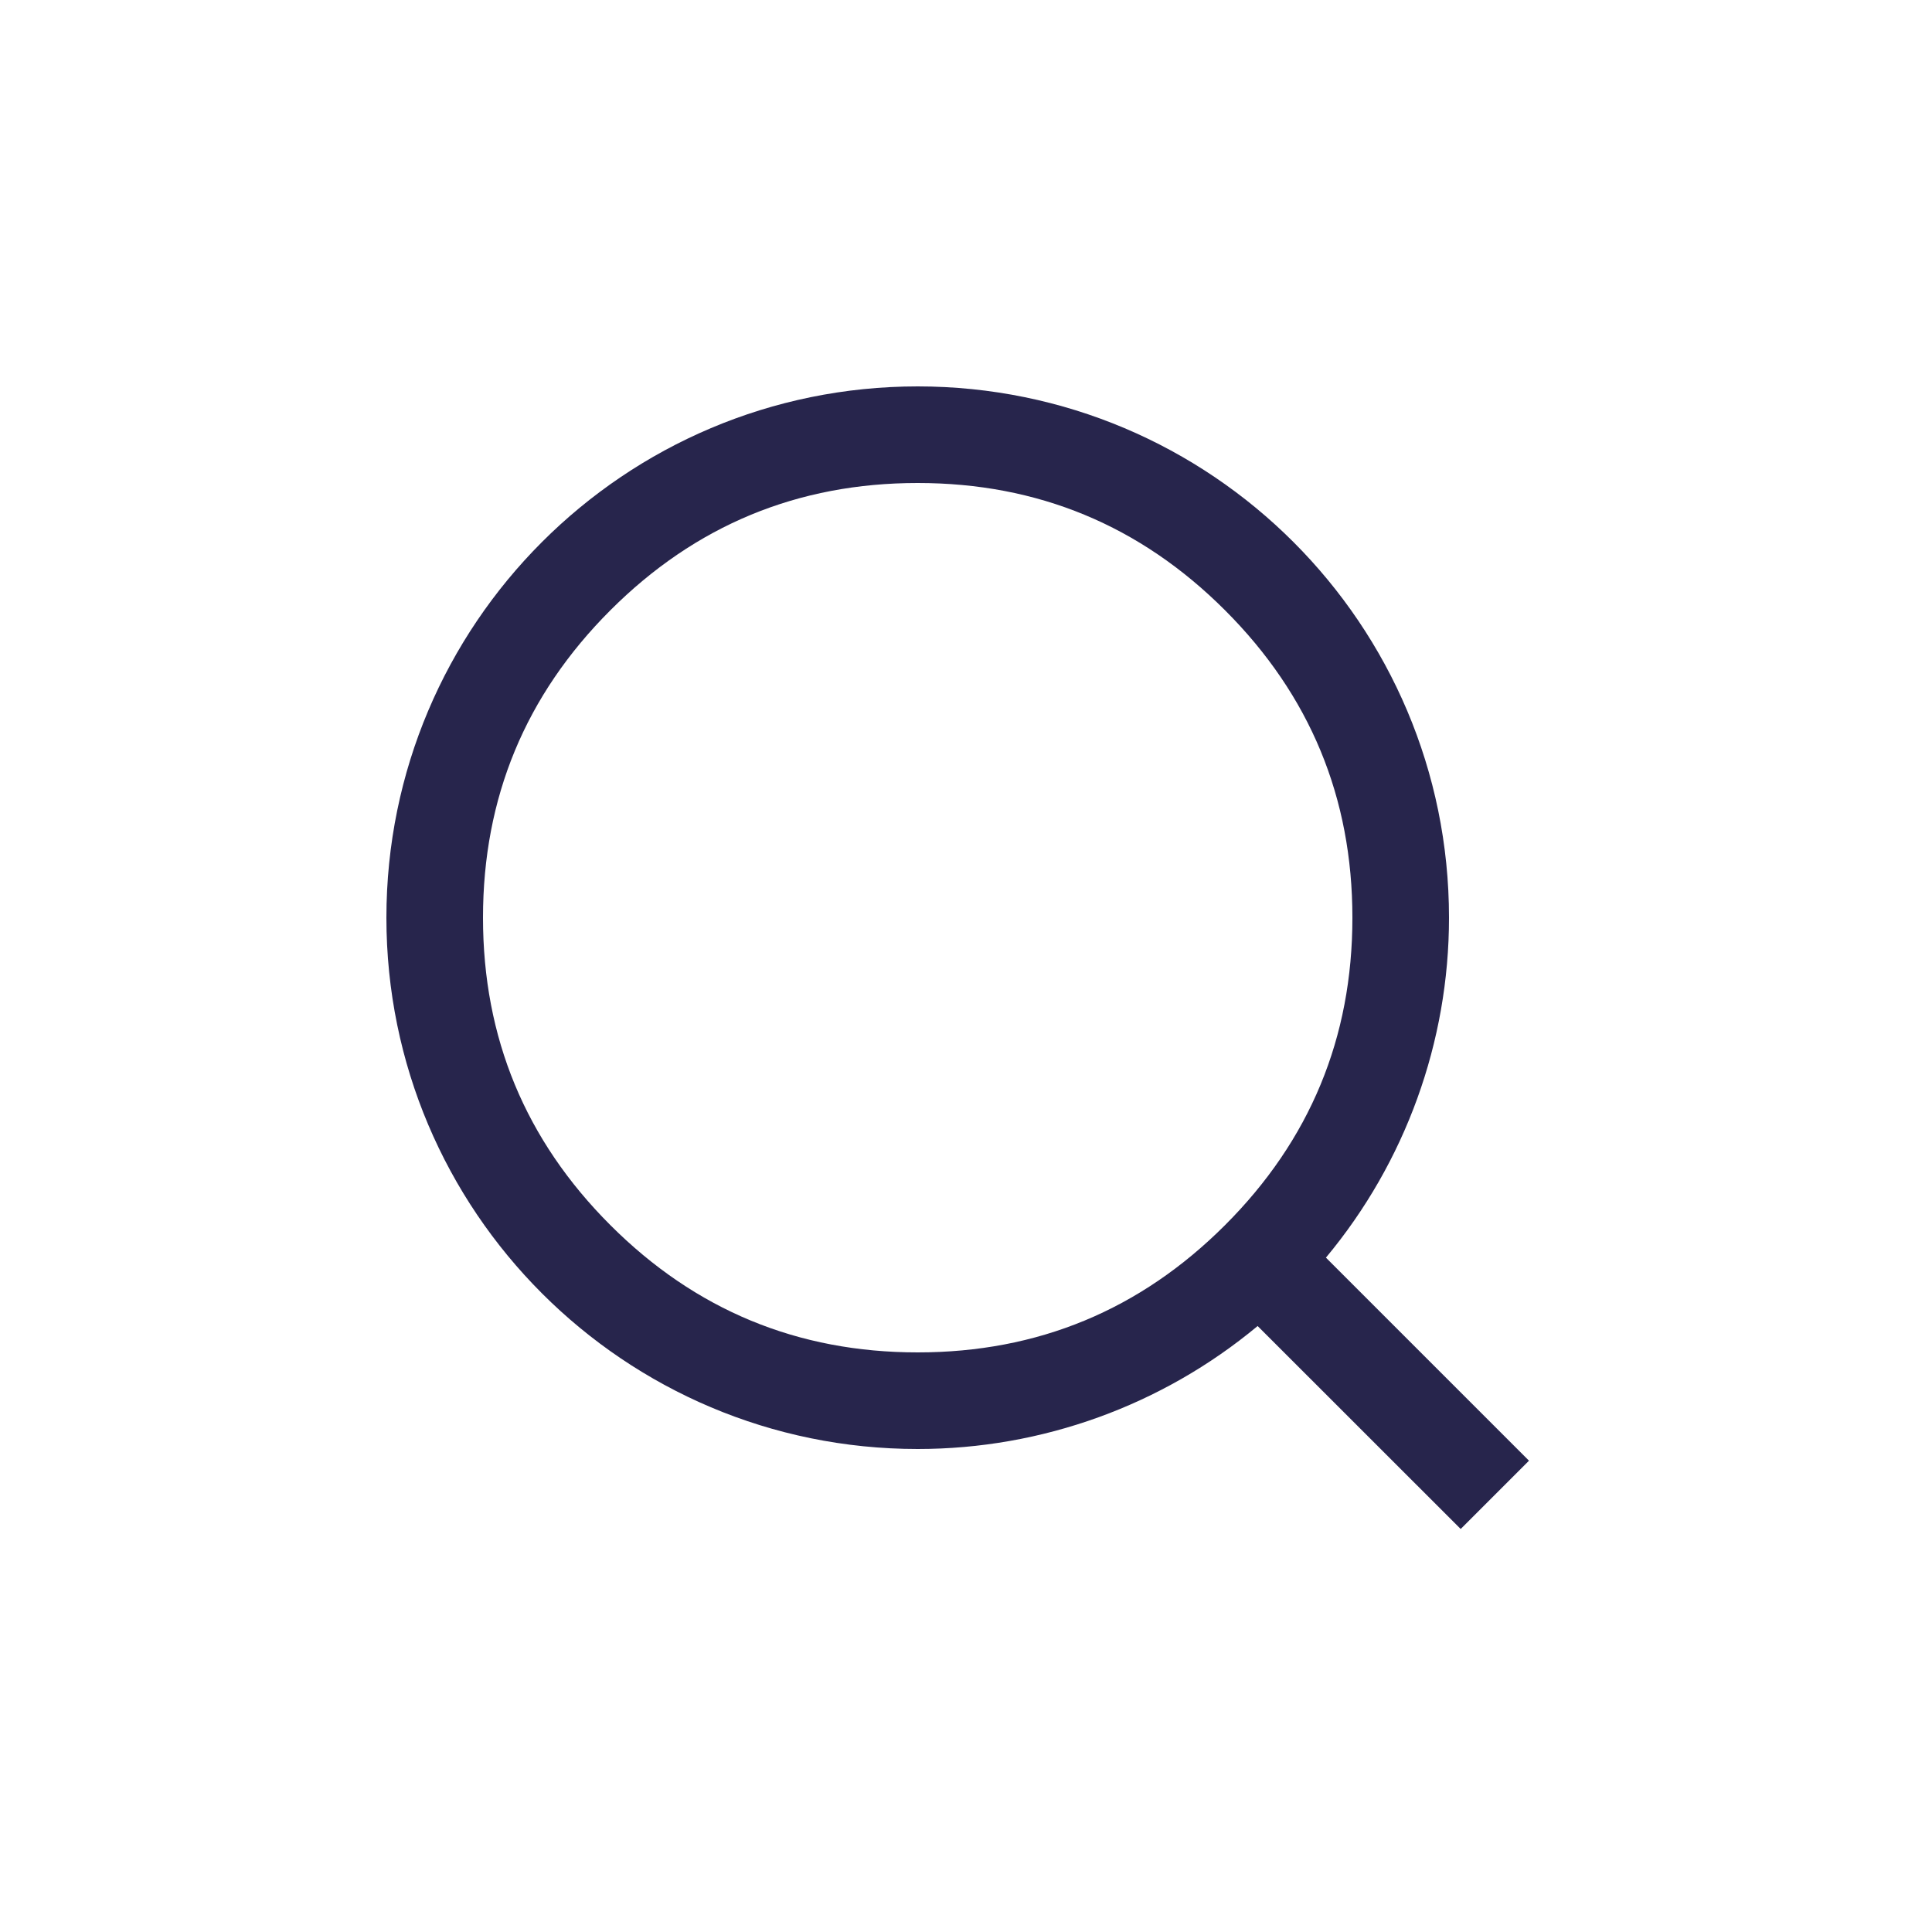
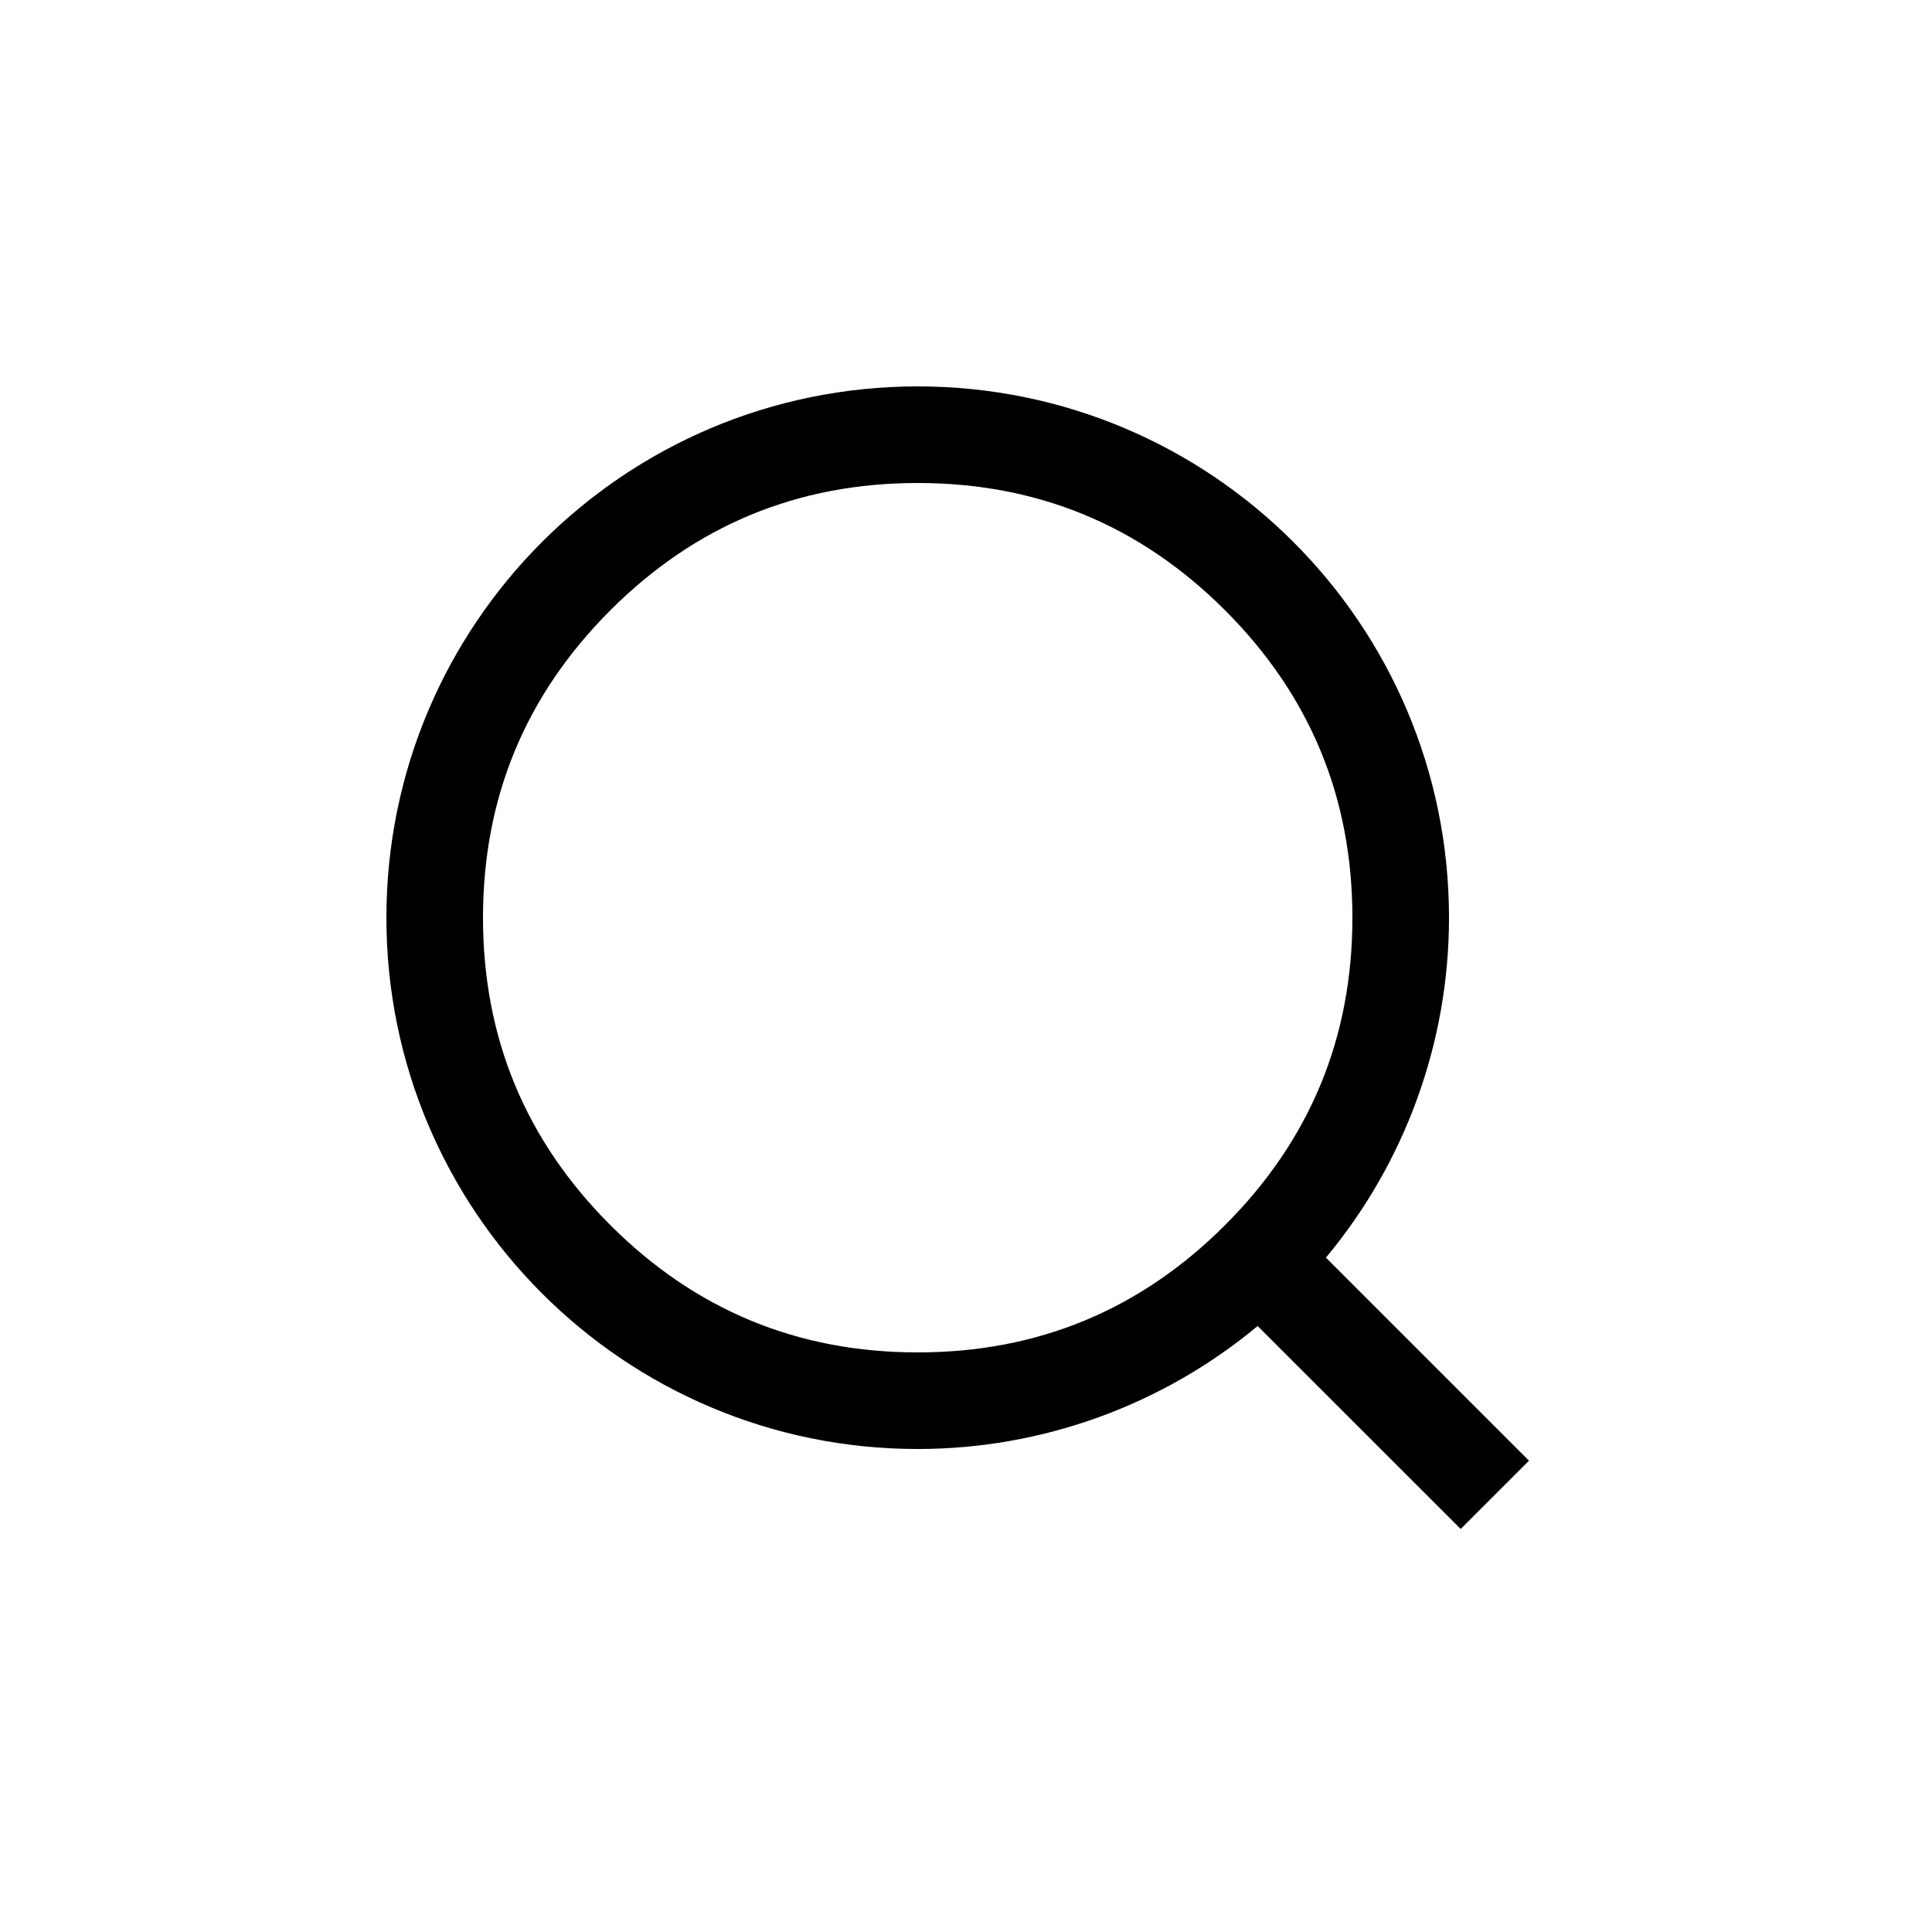
<svg xmlns="http://www.w3.org/2000/svg" fill="none" version="1.1" width="20" height="20" viewBox="0 0 20 20">
-   <rect x="0" y="0" width="20" height="20" rx="0" fill="#27254C" fill-opacity="1" style="opacity:0;" />
-   <path d="M13.019,13.727C12.031,14.549,10.786,15,9.5,15C6.462,15,4,12.538,4,9.5C4,6.462,6.462,4,9.5,4C12.538,4,15,6.462,15,9.5C15,10.786,14.549,12.031,13.726,13.019L15.828,15.121L15.121,15.828L13.019,13.727ZM14,9.5C14,8.257,13.561,7.197,12.682,6.318C11.803,5.439,10.743,5,9.5,5C8.257,5,7.197,5.439,6.318,6.318C5.439,7.197,5,8.257,5,9.5C5,10.743,5.439,11.803,6.318,12.682C7.197,13.561,8.257,14,9.5,14C10.743,14,11.803,13.561,12.682,12.682C13.561,11.803,14,10.743,14,9.5Z" fill="#27254C" fill-opacity="1" />
+   <rect x="0" y="0" width="20" height="20" rx="0" fill="currentColor" fill-opacity="1" style="opacity:0;" />
+   <path d="M13.019,13.727C12.031,14.549,10.786,15,9.5,15C6.462,15,4,12.538,4,9.5C4,6.462,6.462,4,9.5,4C12.538,4,15,6.462,15,9.5C15,10.786,14.549,12.031,13.726,13.019L15.828,15.121L15.121,15.828L13.019,13.727ZM14,9.5C14,8.257,13.561,7.197,12.682,6.318C11.803,5.439,10.743,5,9.5,5C8.257,5,7.197,5.439,6.318,6.318C5.439,7.197,5,8.257,5,9.5C5,10.743,5.439,11.803,6.318,12.682C7.197,13.561,8.257,14,9.5,14C10.743,14,11.803,13.561,12.682,12.682C13.561,11.803,14,10.743,14,9.5Z" fill="currentColor" fill-opacity="1" />
</svg>
